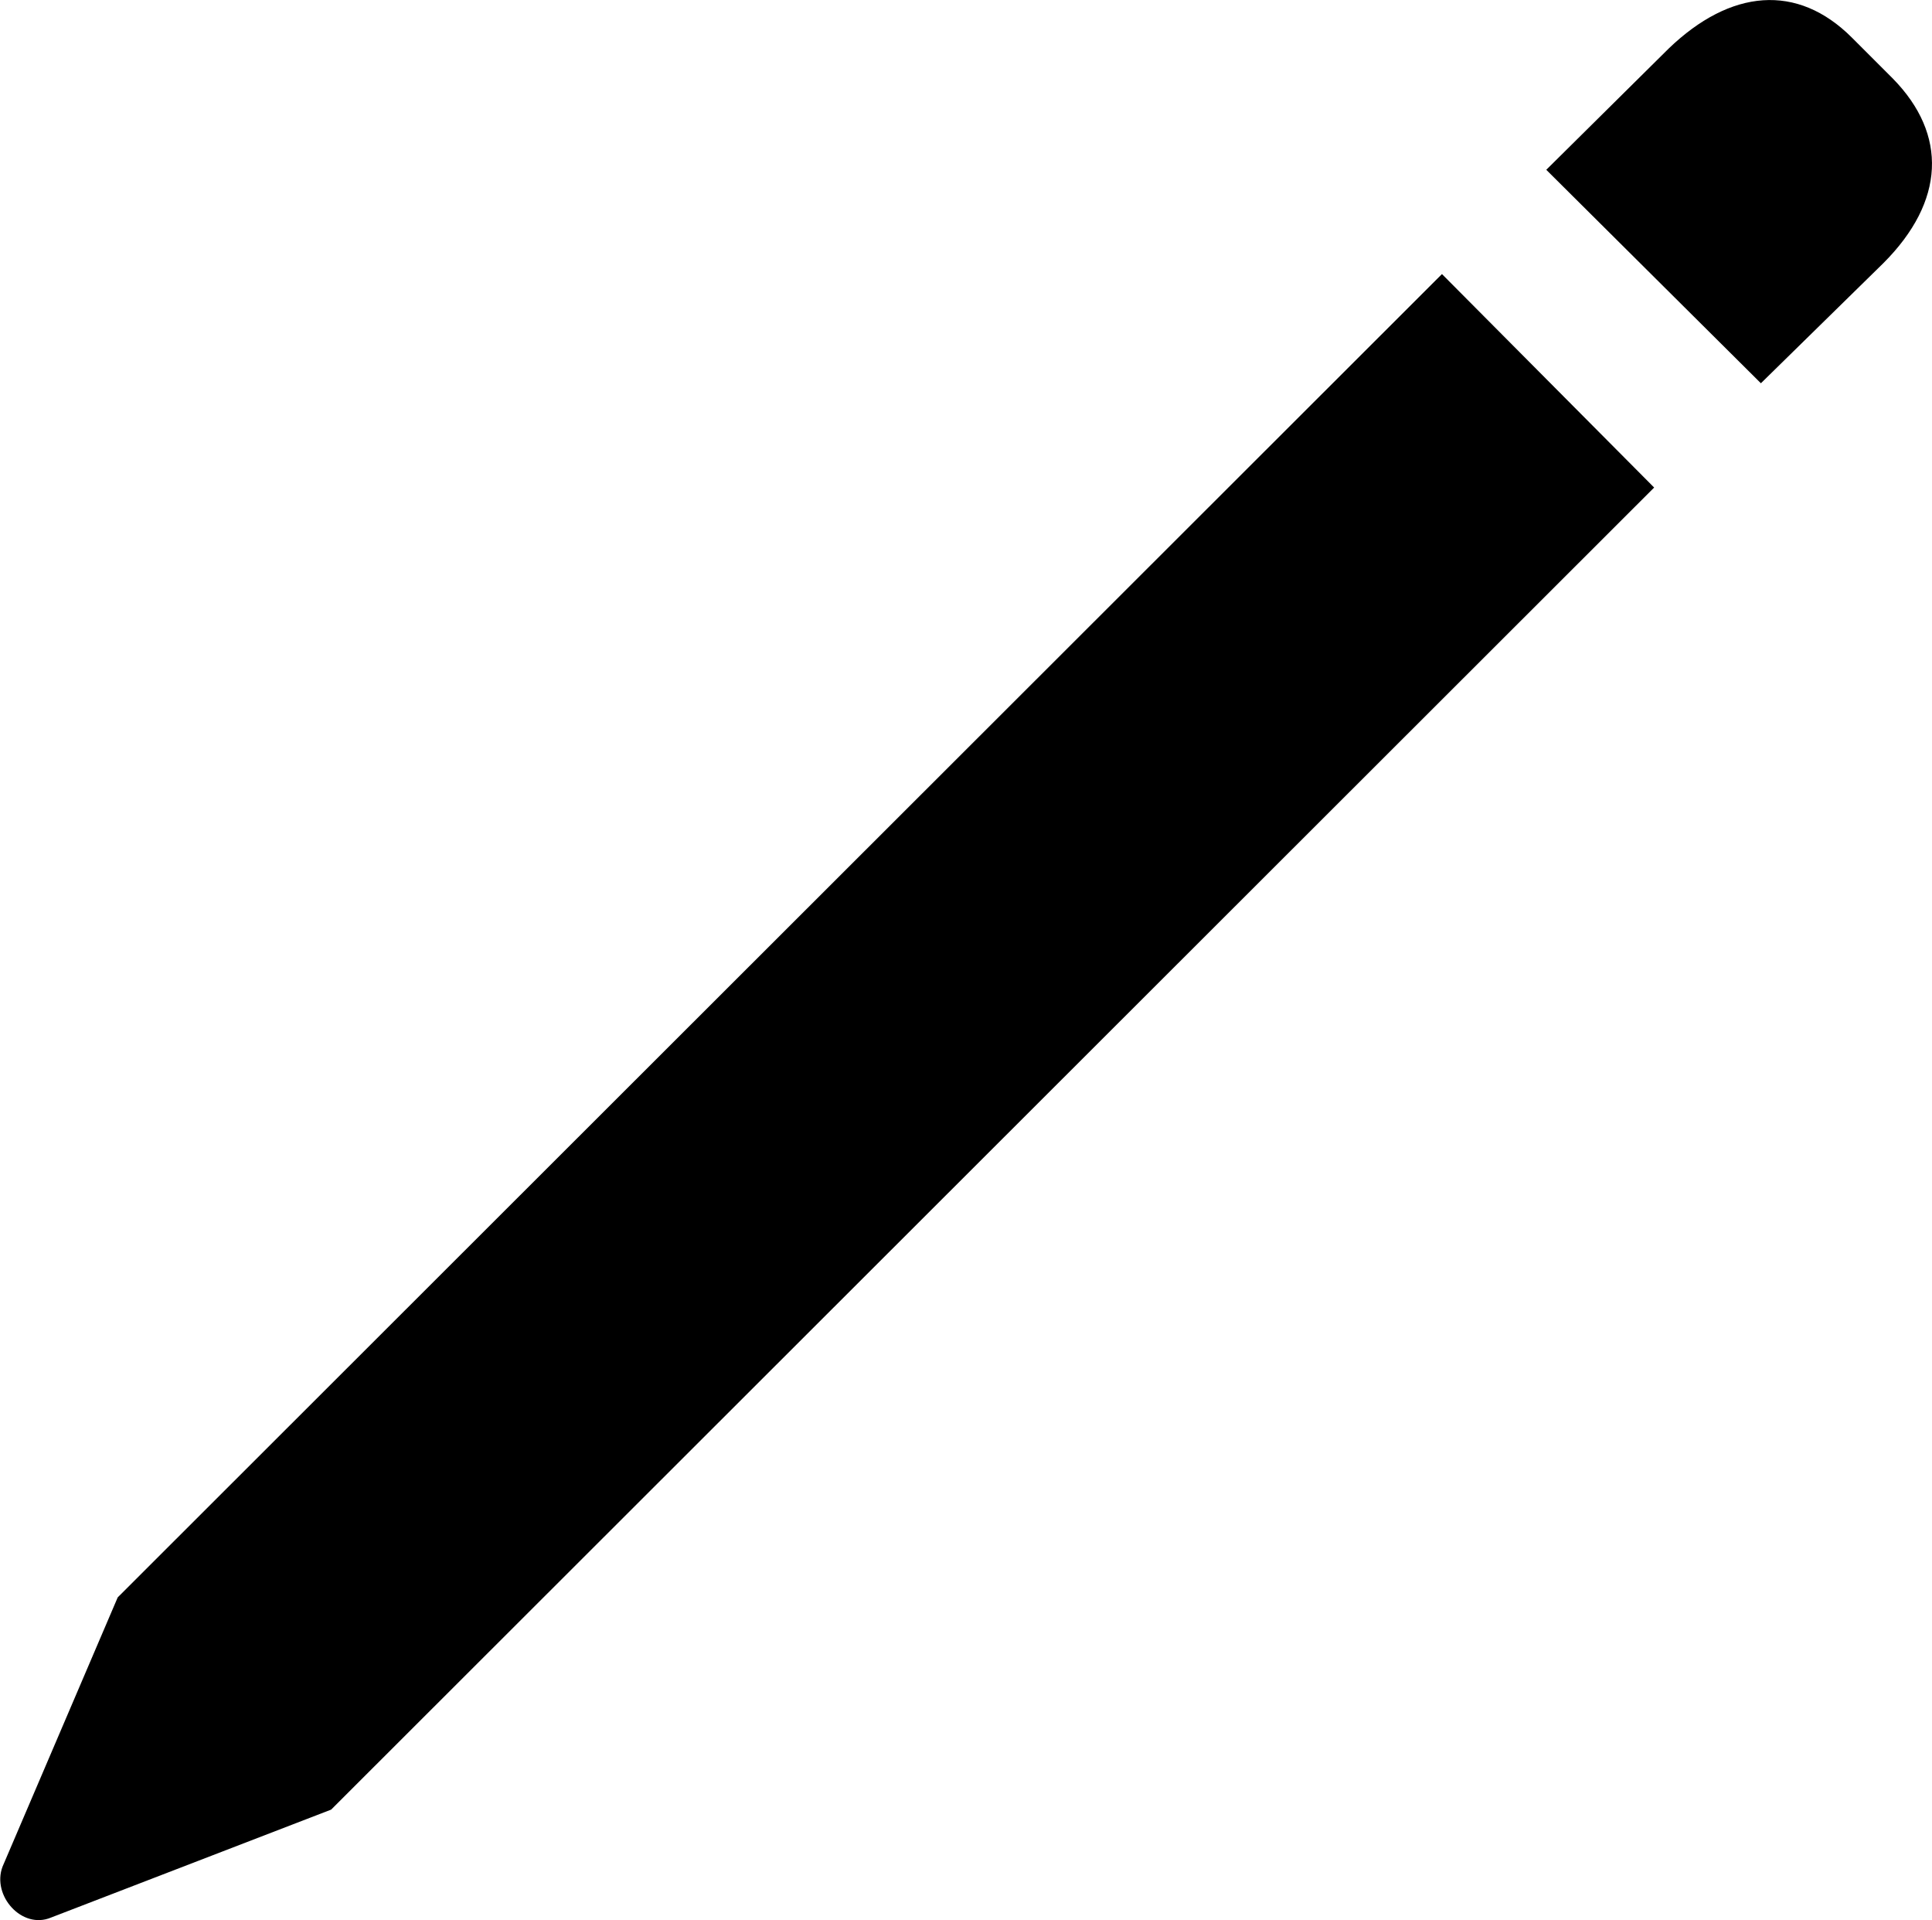
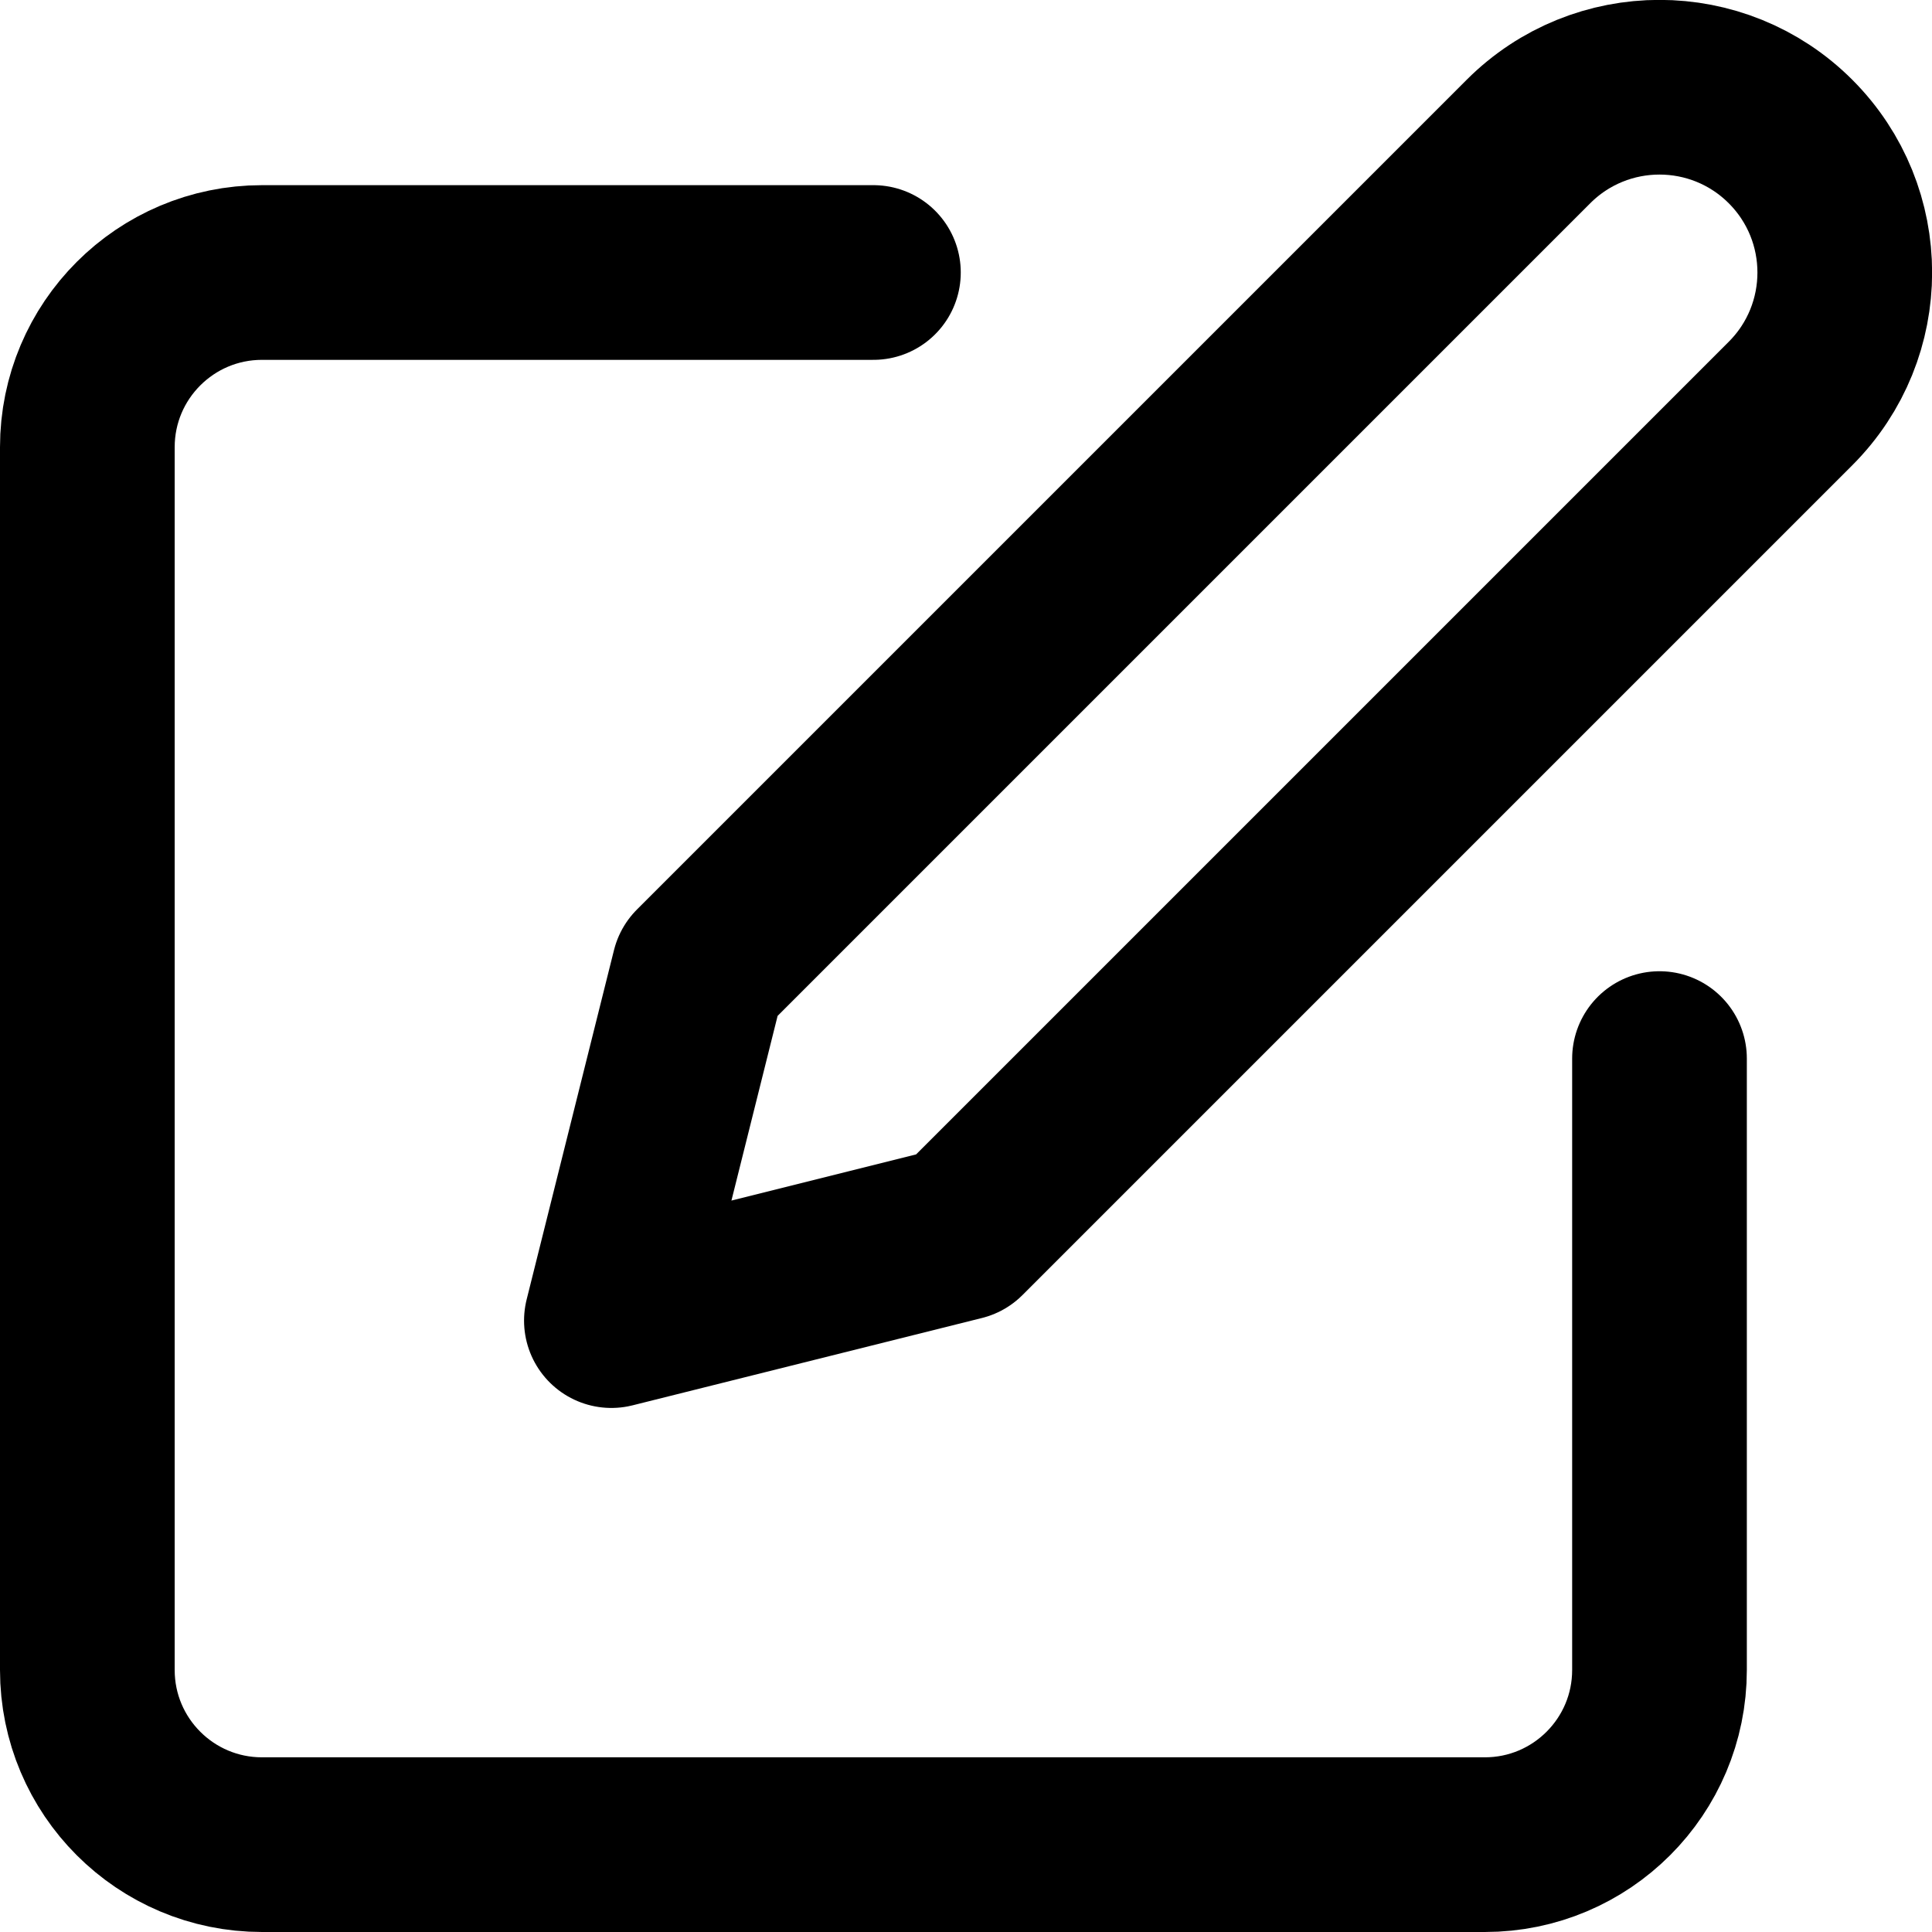
- <svg xmlns="http://www.w3.org/2000/svg" fill="#000000" viewBox="9.26 9.52 37.34 37.1">
-   <path d="M 43.293 16.926 L 45.66 14.605 C 46.855 13.41 46.902 12.121 45.848 11.043 L 45.051 10.246 C 43.996 9.191 42.707 9.309 41.512 10.457 L 39.145 12.801 Z M 15.66 44.488 L 41.23 18.941 L 37.129 14.816 L 11.535 40.387 L 9.309 45.59 C 9.098 46.152 9.684 46.809 10.246 46.574 Z" />
+ <svg xmlns="http://www.w3.org/2000/svg" fill="none" stroke="#000000" stroke-width="2" stroke-linecap="round" stroke-linejoin="round" viewBox="1 0.88 22.12 22.12">
+   <path d="M11 4H4a2 2 0 00-2 2v14a2 2 0 002 2h14a2 2 0 002-2v-7" />
+   <path d="M18.5 2.5a2.121 2.121 0 013 3L12 15l-4 1 1-4 9.5-9.5z" />
</svg>
